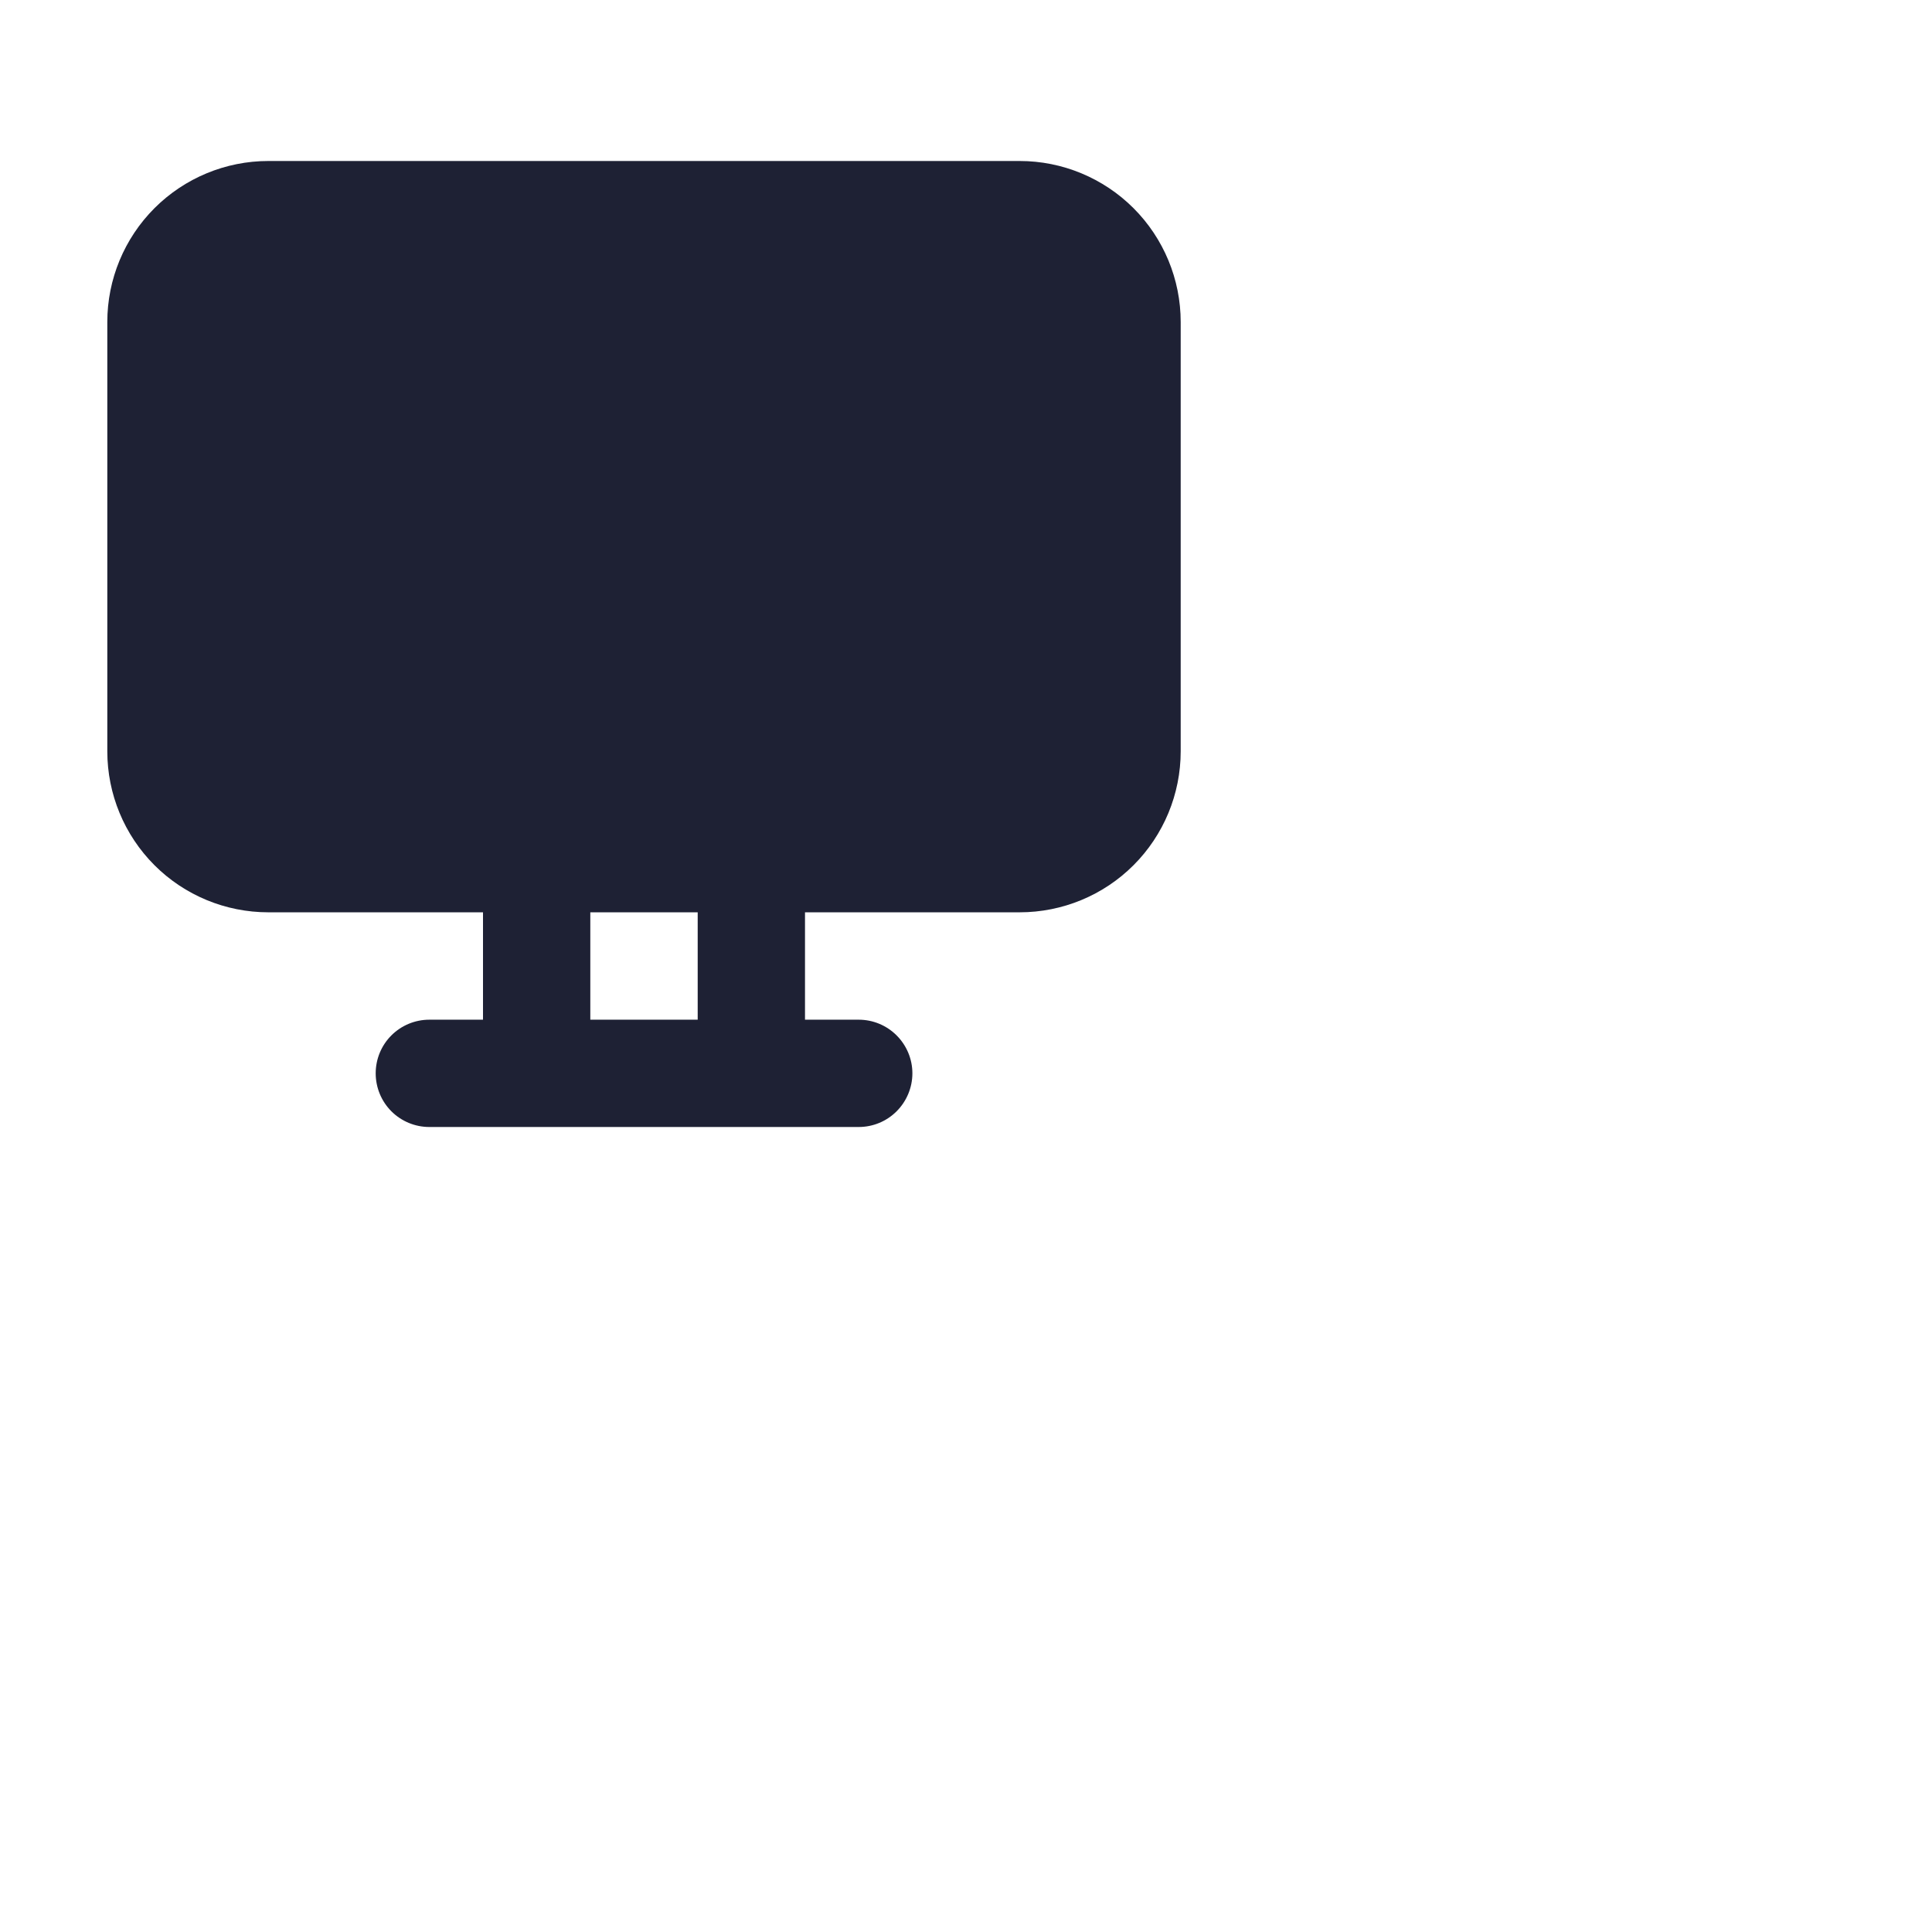
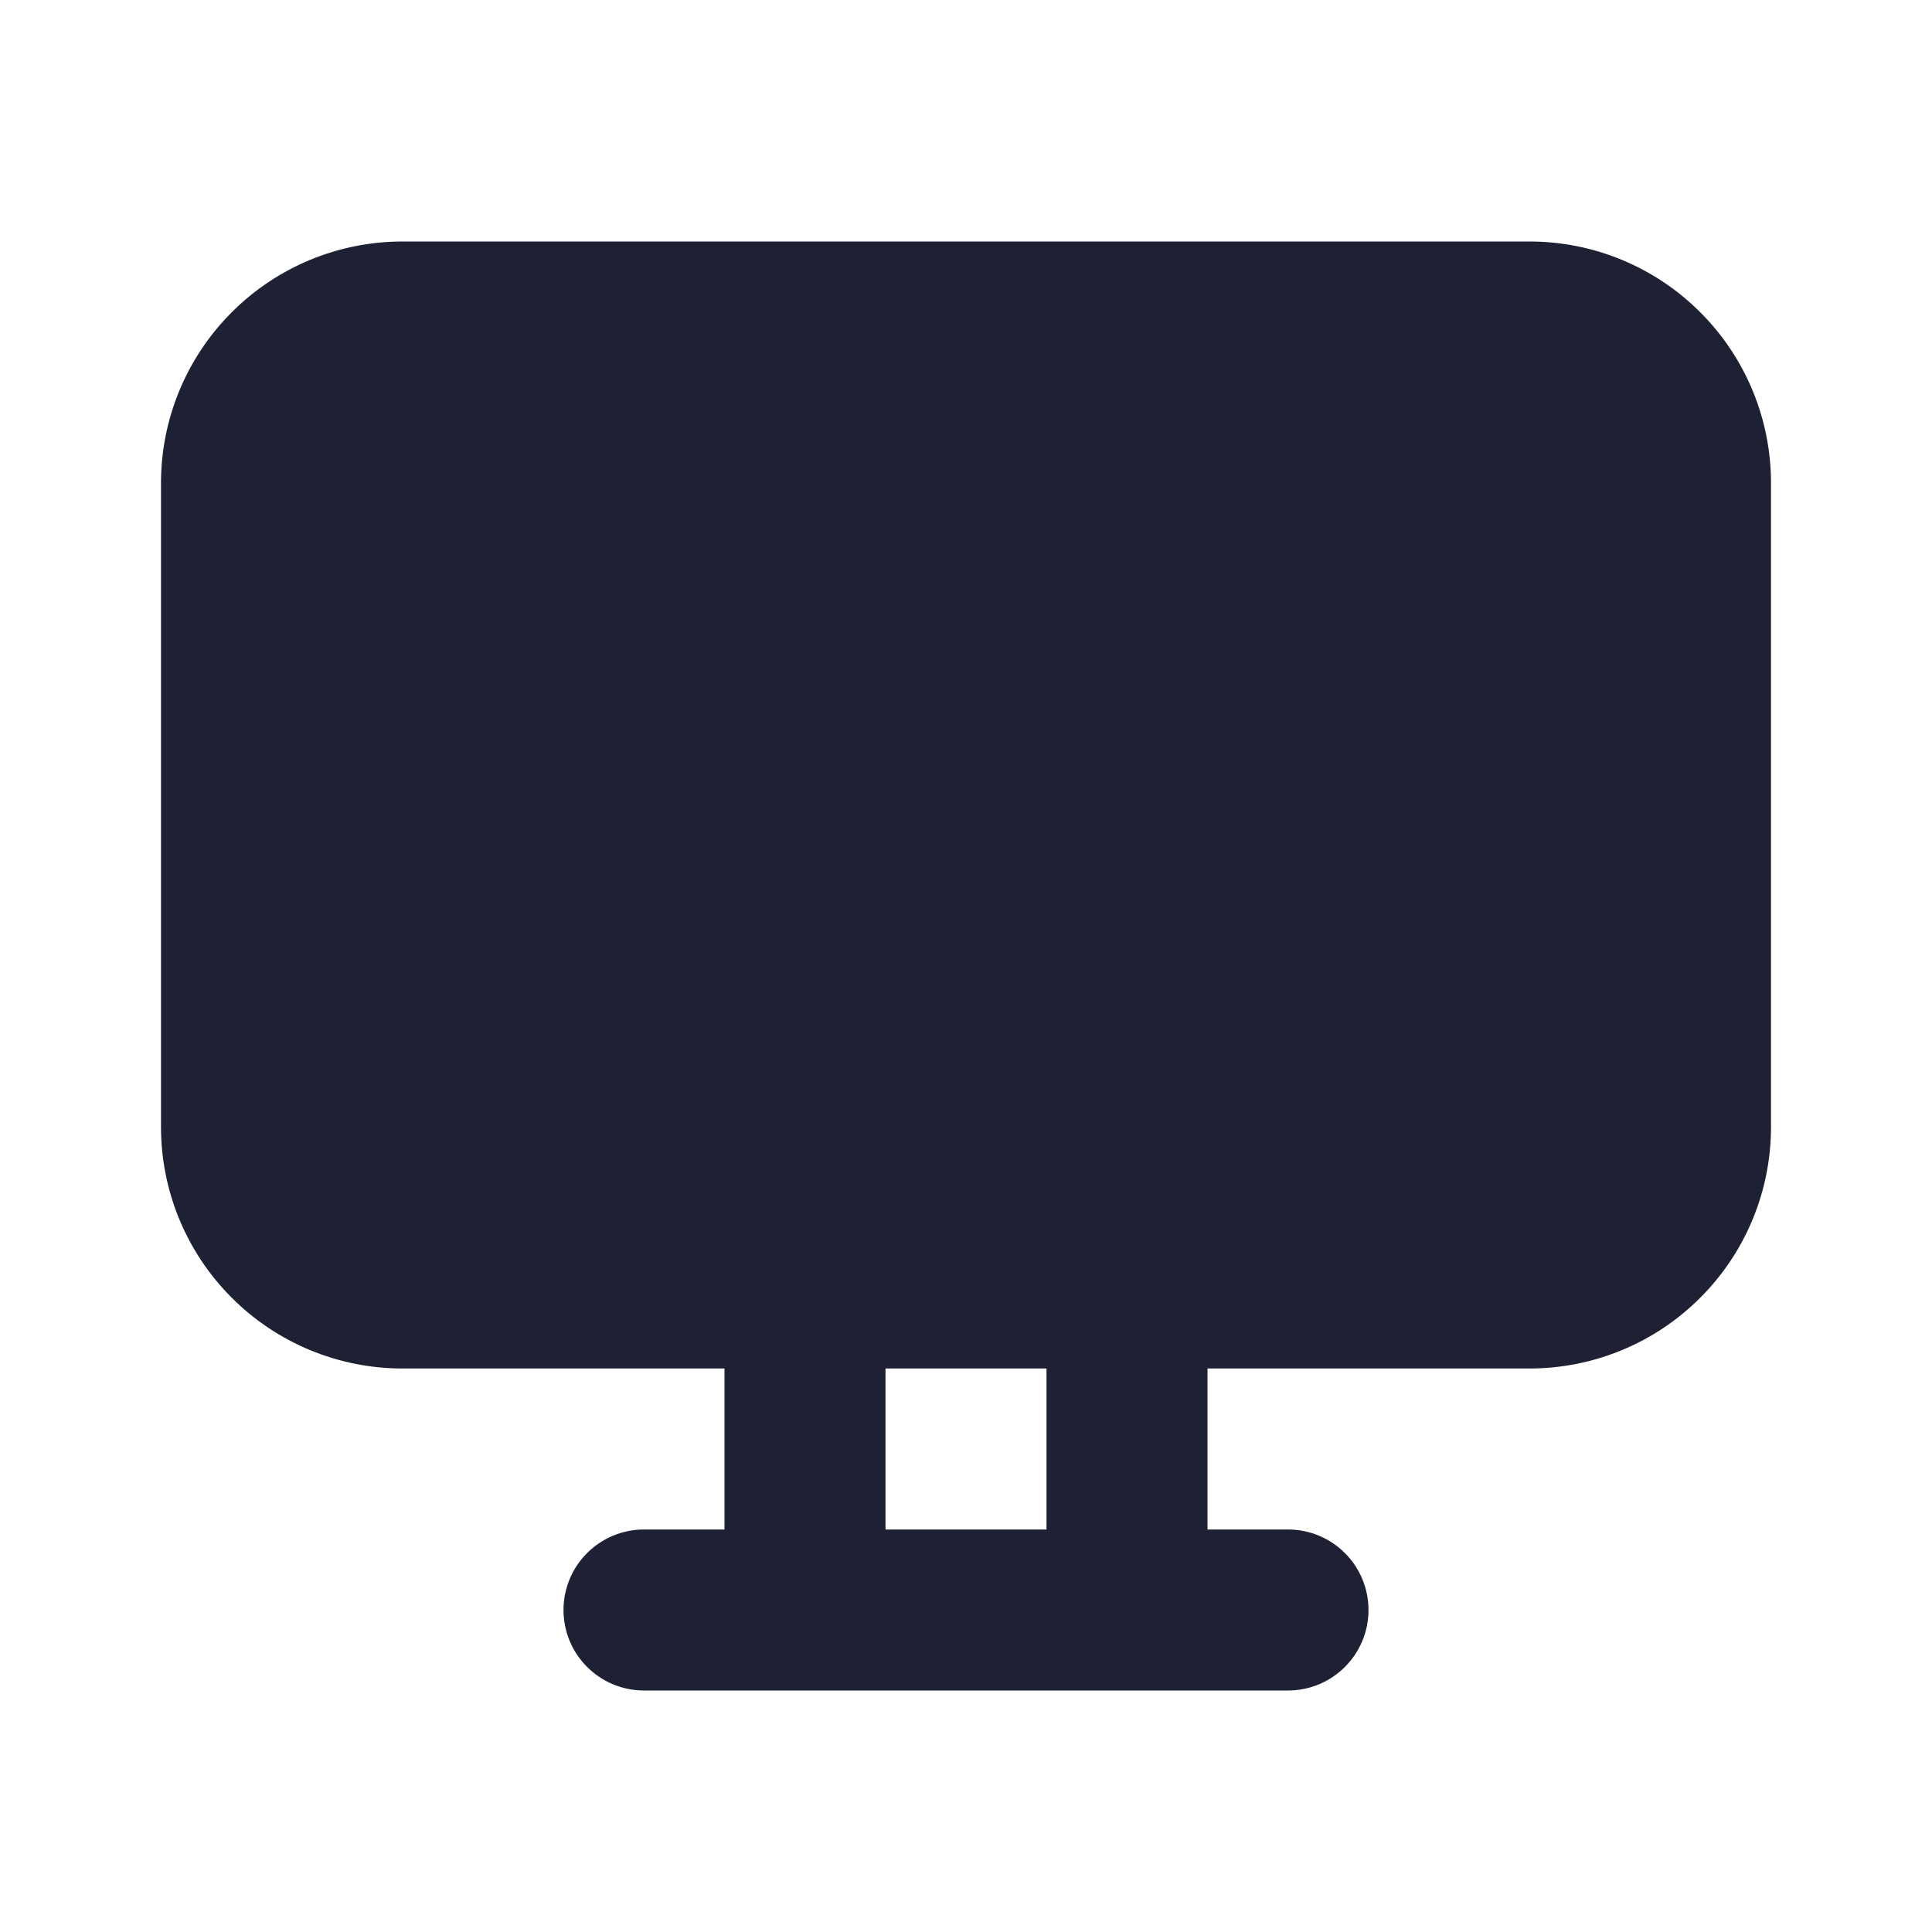
<svg xmlns="http://www.w3.org/2000/svg" width="24" height="24" viewBox="0 0 24 24" fill="none">
-   <path fill-rule="evenodd" clip-rule="evenodd" d="M1.333 4C1.333 3.47 1.544 2.961 1.919 2.586C2.294 2.211 2.803 2 3.333 2H12.667C13.197 2 13.706 2.211 14.081 2.586C14.456 2.961 14.667 3.47 14.667 4V9.333C14.667 9.864 14.456 10.373 14.081 10.748C13.706 11.123 13.197 11.333 12.667 11.333H10V12.667H10.667C10.844 12.667 11.013 12.737 11.138 12.862C11.263 12.987 11.334 13.156 11.334 13.333C11.334 13.51 11.263 13.68 11.138 13.805C11.013 13.93 10.844 14 10.667 14H5.333C5.157 14 4.987 13.93 4.862 13.805C4.737 13.68 4.667 13.51 4.667 13.333C4.667 13.156 4.737 12.987 4.862 12.862C4.987 12.737 5.157 12.667 5.333 12.667H6V11.333H3.333C2.803 11.333 2.294 11.123 1.919 10.748C1.544 10.373 1.333 9.864 1.333 9.333V4ZM8.667 11.333H7.333V12.667H8.667V11.333Z" fill="#1E2134" />
+   <path fill-rule="evenodd" clip-rule="evenodd" d="M2 6C2 5.204 2.316 4.441 2.879 3.879C3.441 3.316 4.204 3 5 3H19C19.796 3 20.559 3.316 21.121 3.879C21.684 4.441 22 5.204 22 6V14C22 14.796 21.684 15.559 21.121 16.121C20.559 16.684 19.796 17 19 17H15V19H16C16.265 19 16.52 19.105 16.707 19.293C16.895 19.48 17 19.735 17 20C17 20.265 16.895 20.52 16.707 20.707C16.52 20.895 16.265 21 16 21H8C7.735 21 7.48 20.895 7.293 20.707C7.105 20.52 7 20.265 7 20C7 19.735 7.105 19.48 7.293 19.293C7.48 19.105 7.735 19 8 19H9V17H5C4.204 17 3.441 16.684 2.879 16.121C2.316 15.559 2 14.796 2 14V6ZM13 17H11V19H13V17Z" fill="#1E2134" />
</svg>
